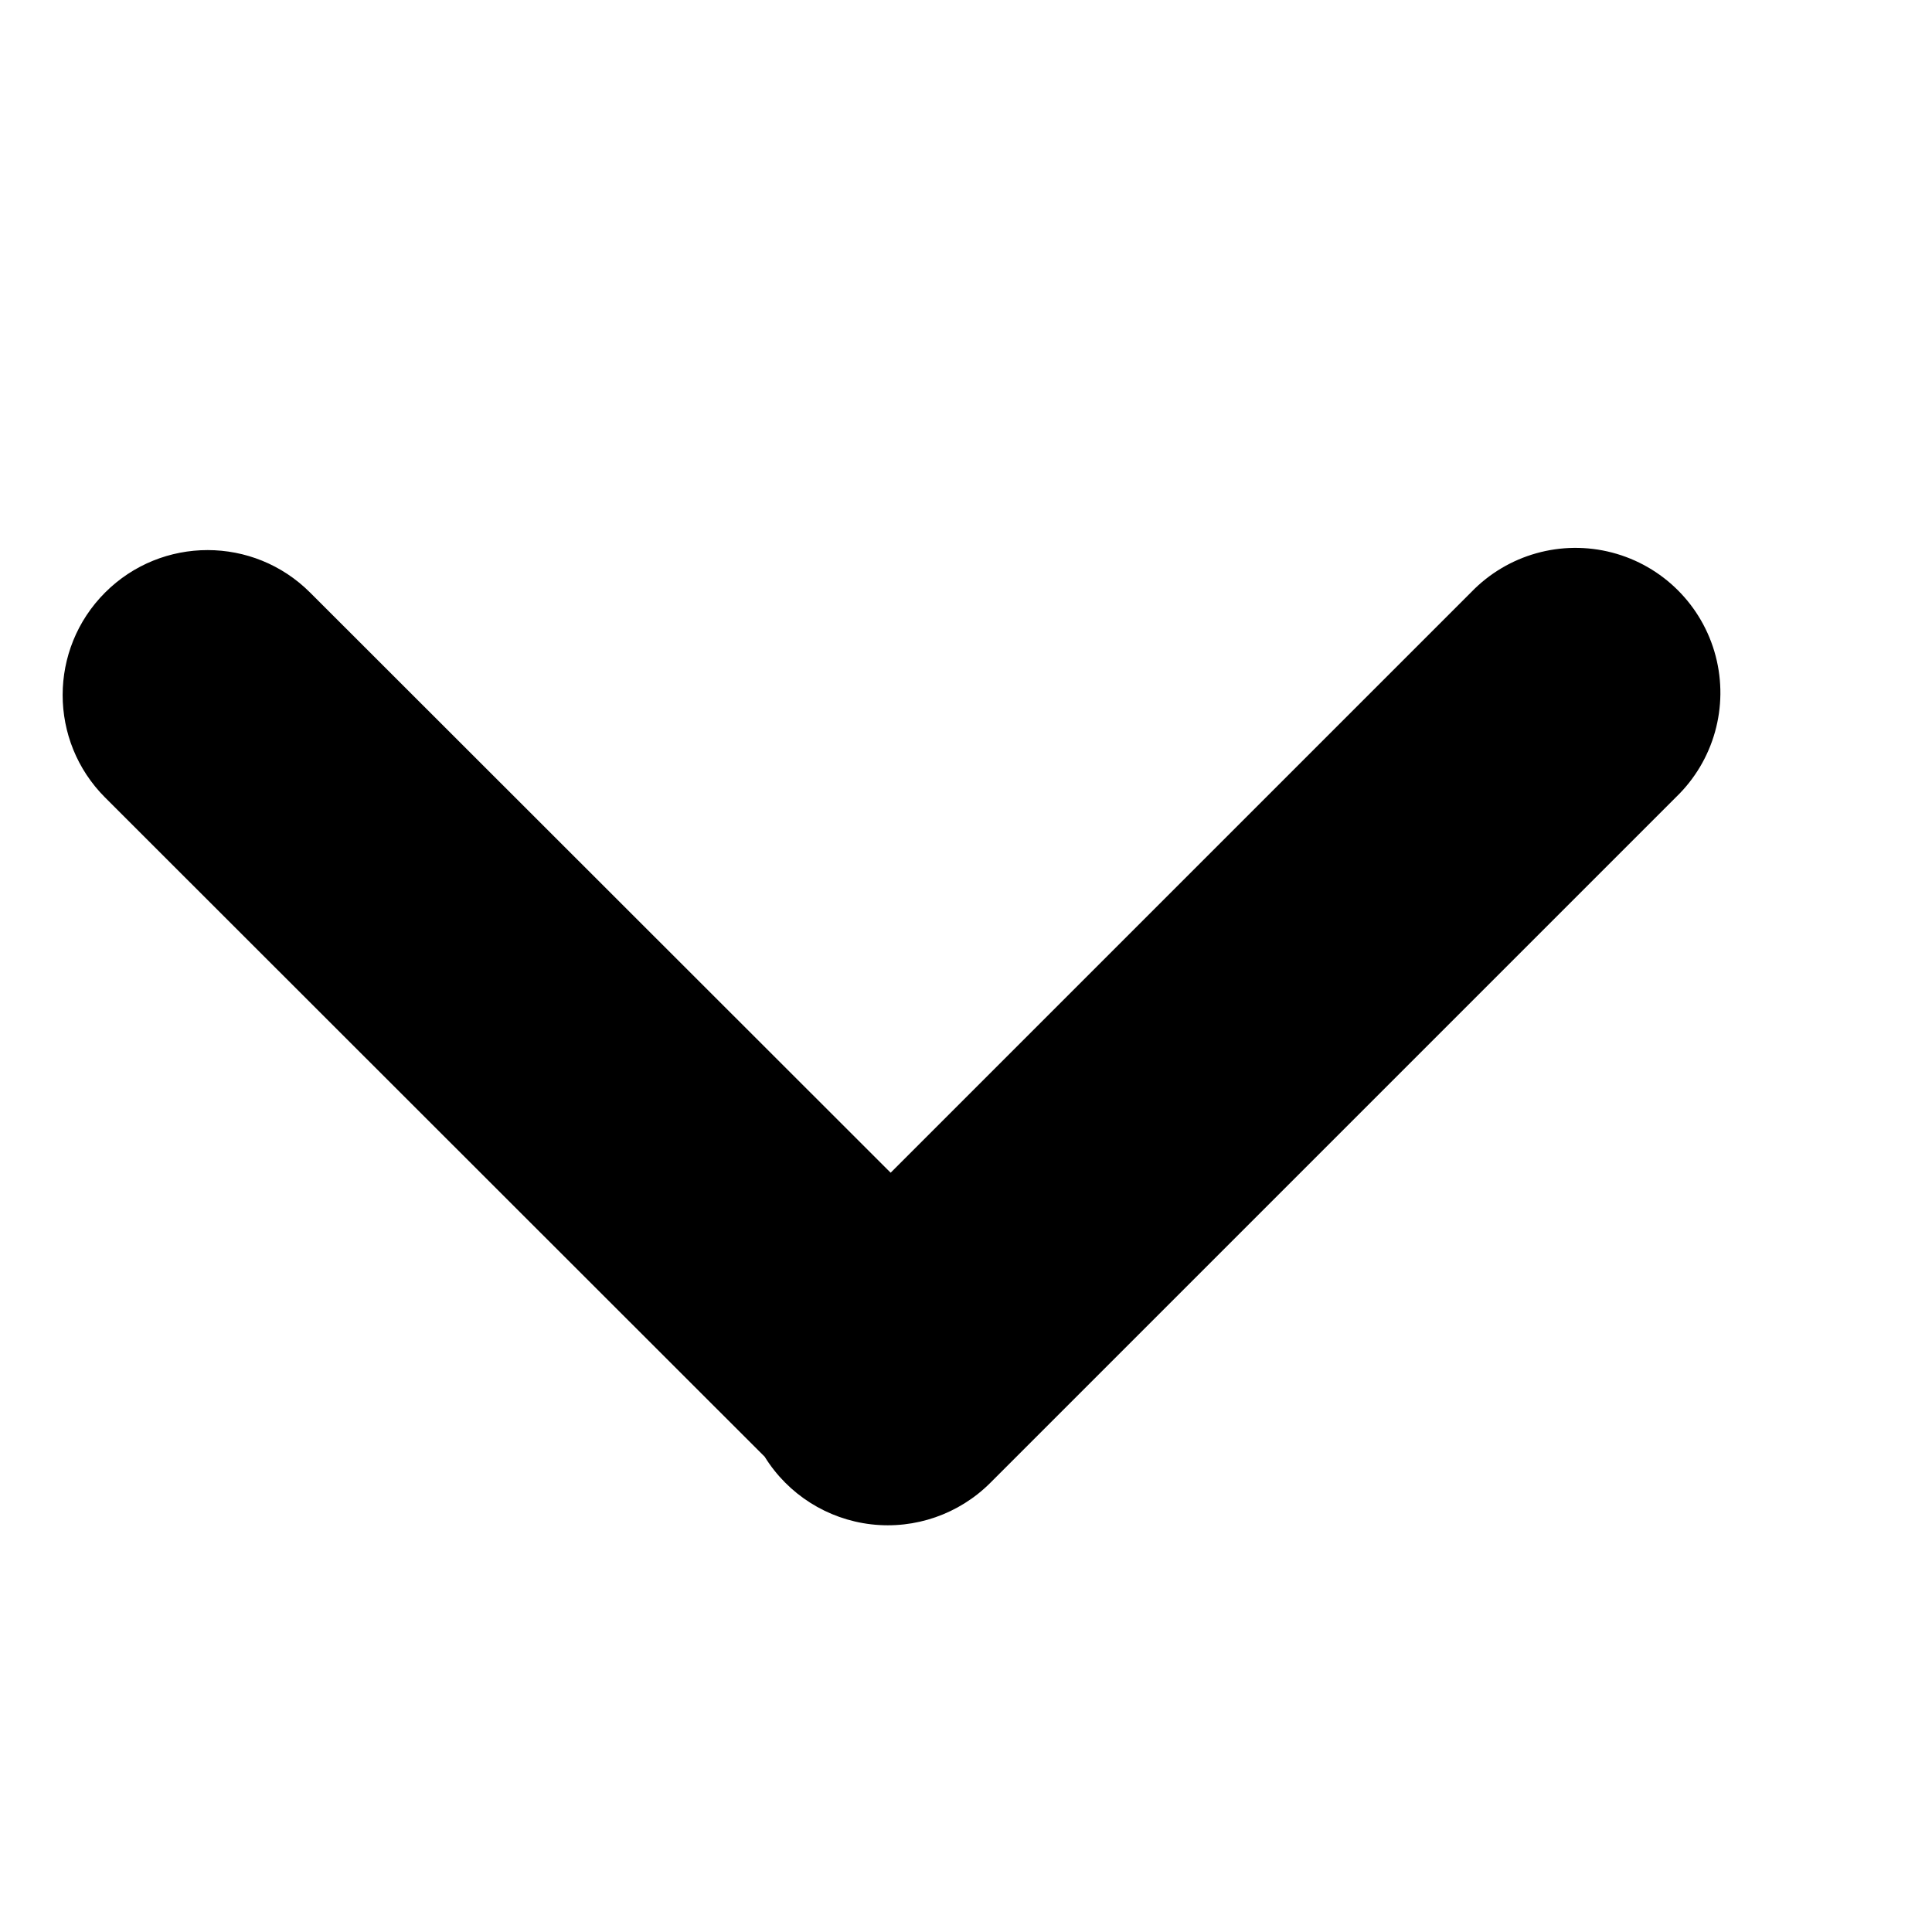
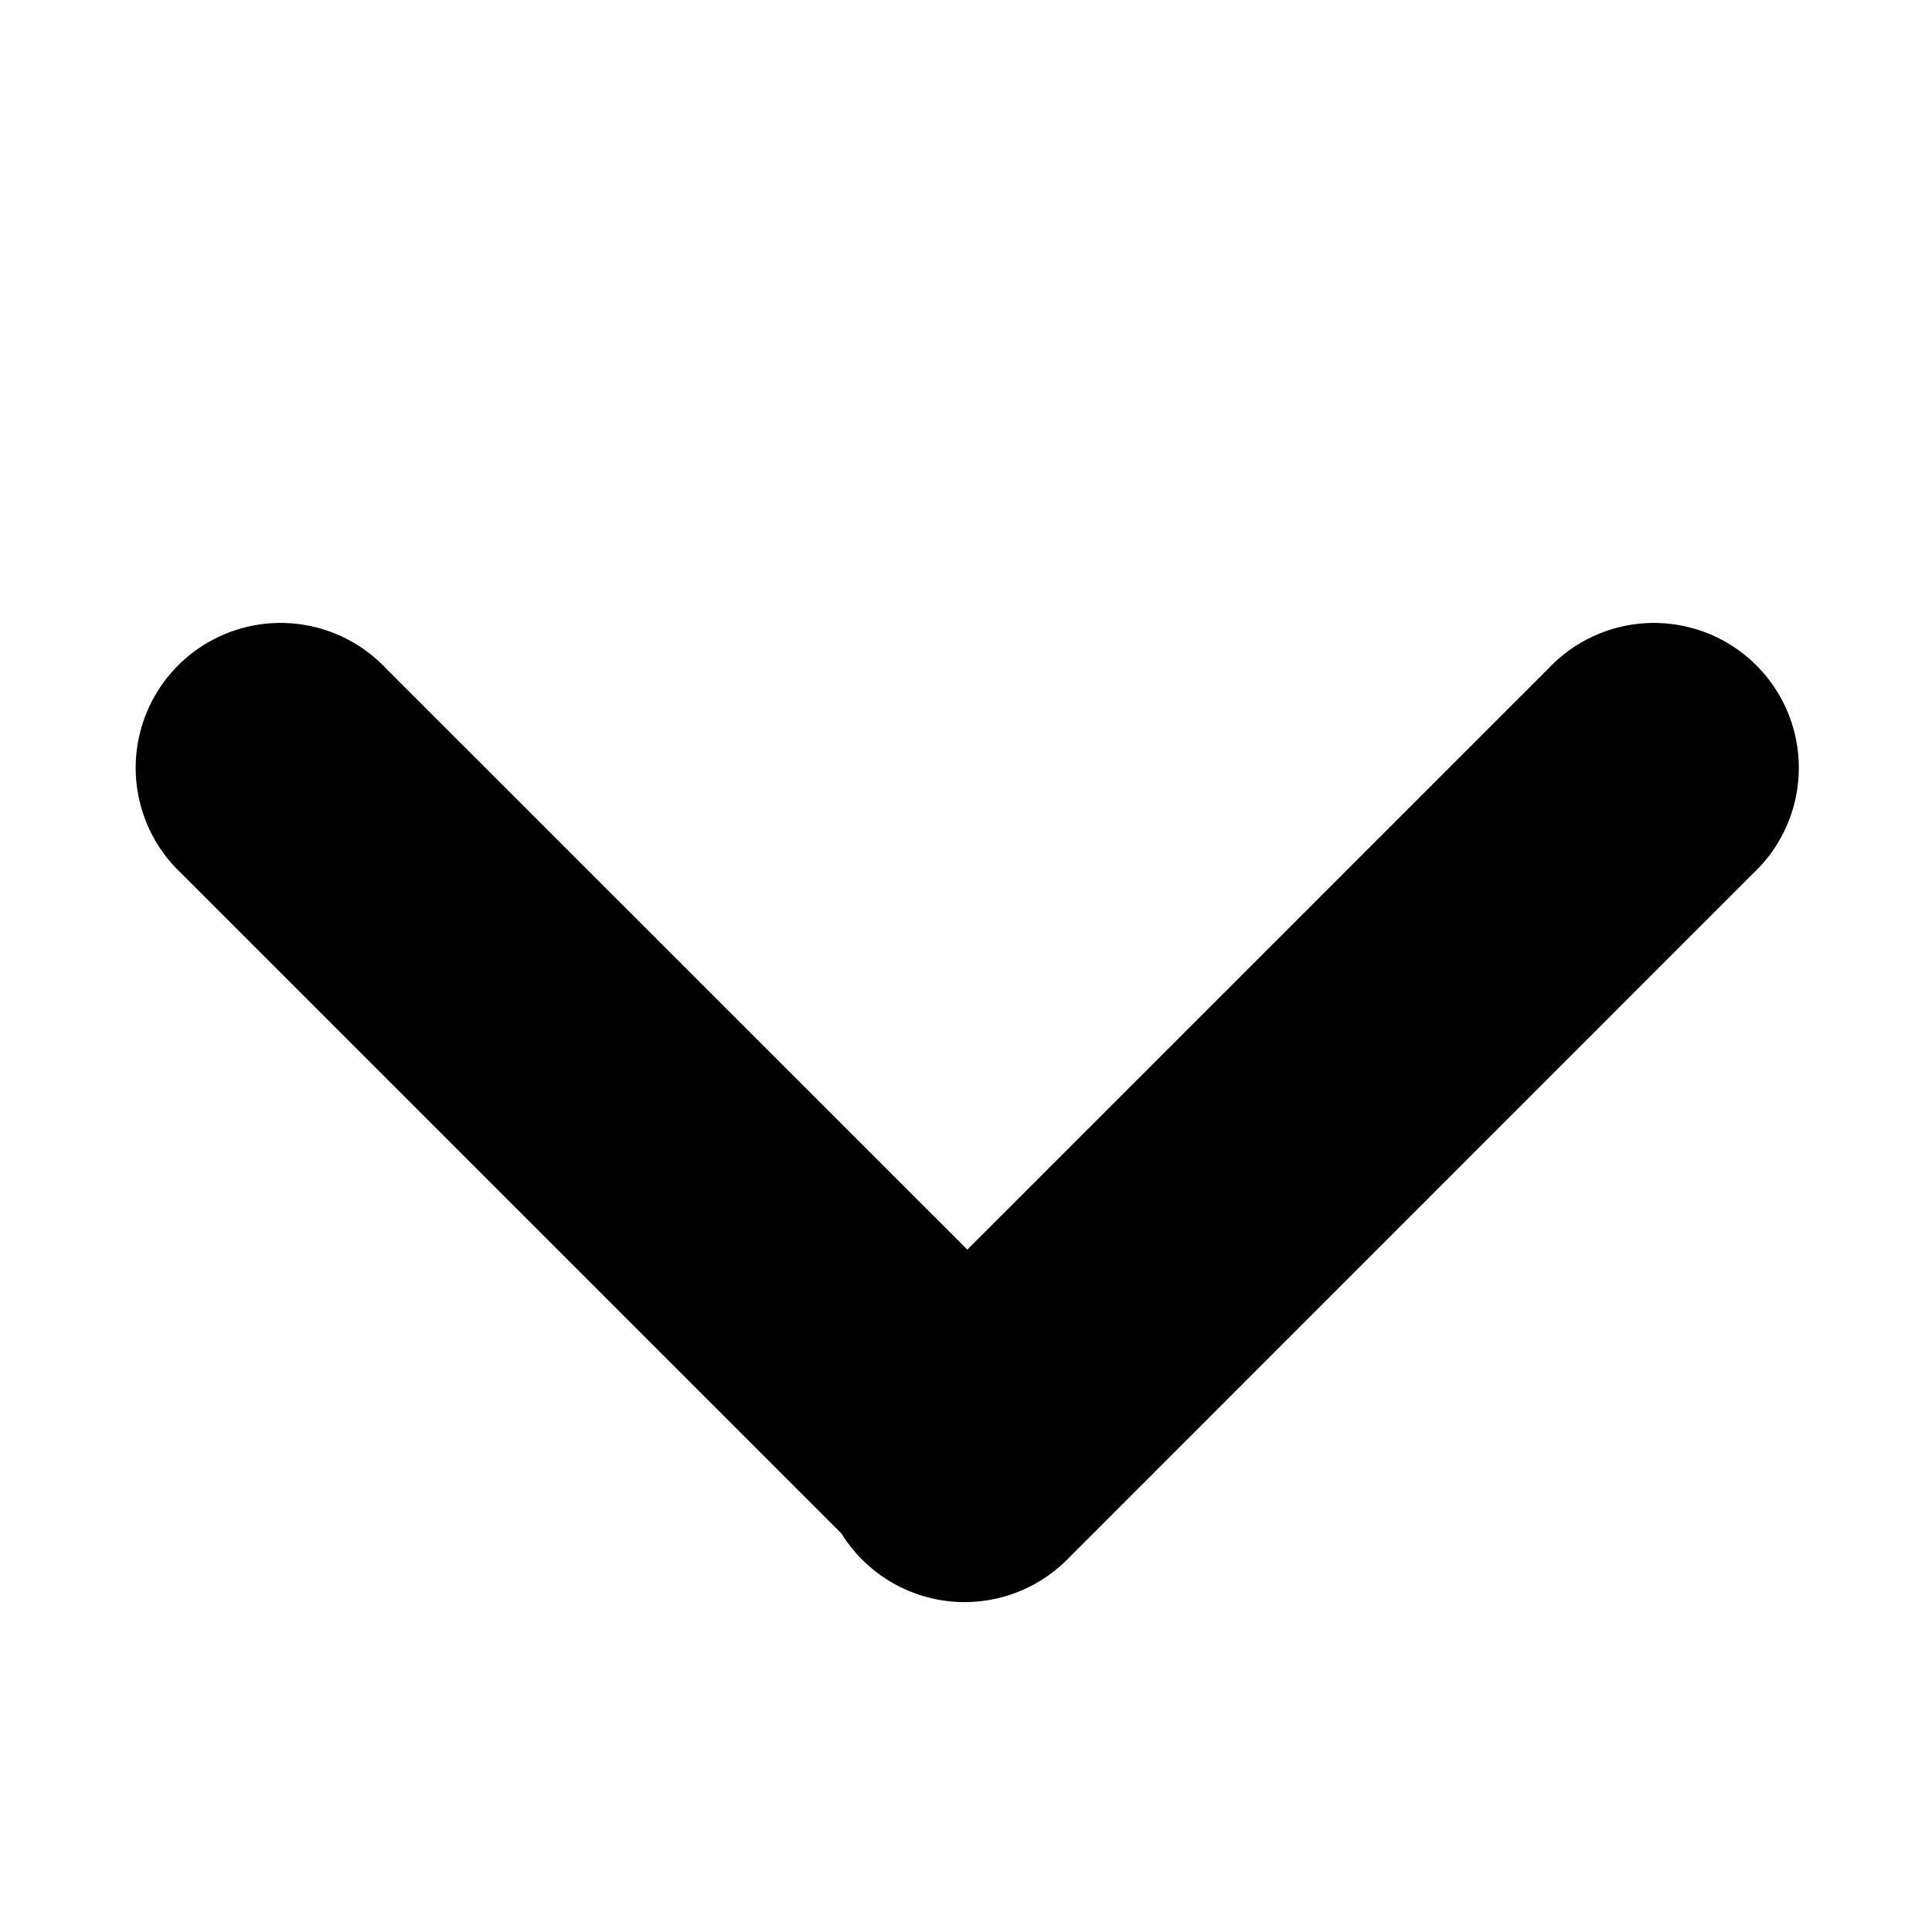
<svg xmlns="http://www.w3.org/2000/svg" width="10" height="10" viewBox="0 0 10 10">
-   <path d="M3.958 7.54L.544 4.128a.75.75 0 0 1 1.061-1.061L4.61 6.07l3.005-3.005a.75.75 0 1 1 1.061 1.06l-3.55 3.55a.75.75 0 0 1-1.168-.135z" fill="#000" fill-rule="evenodd" />
+   <path d="M.941 4.523a.75.75 0 1 1 1.06-1.06l3.006 3.005 3.005-3.005a.75.75 0 1 1 1.06 1.06l-3.549 3.55a.75.75 0 0 1-1.168-.136L.941 4.523z" fill="#000" fill-rule="evenodd" />
</svg>
